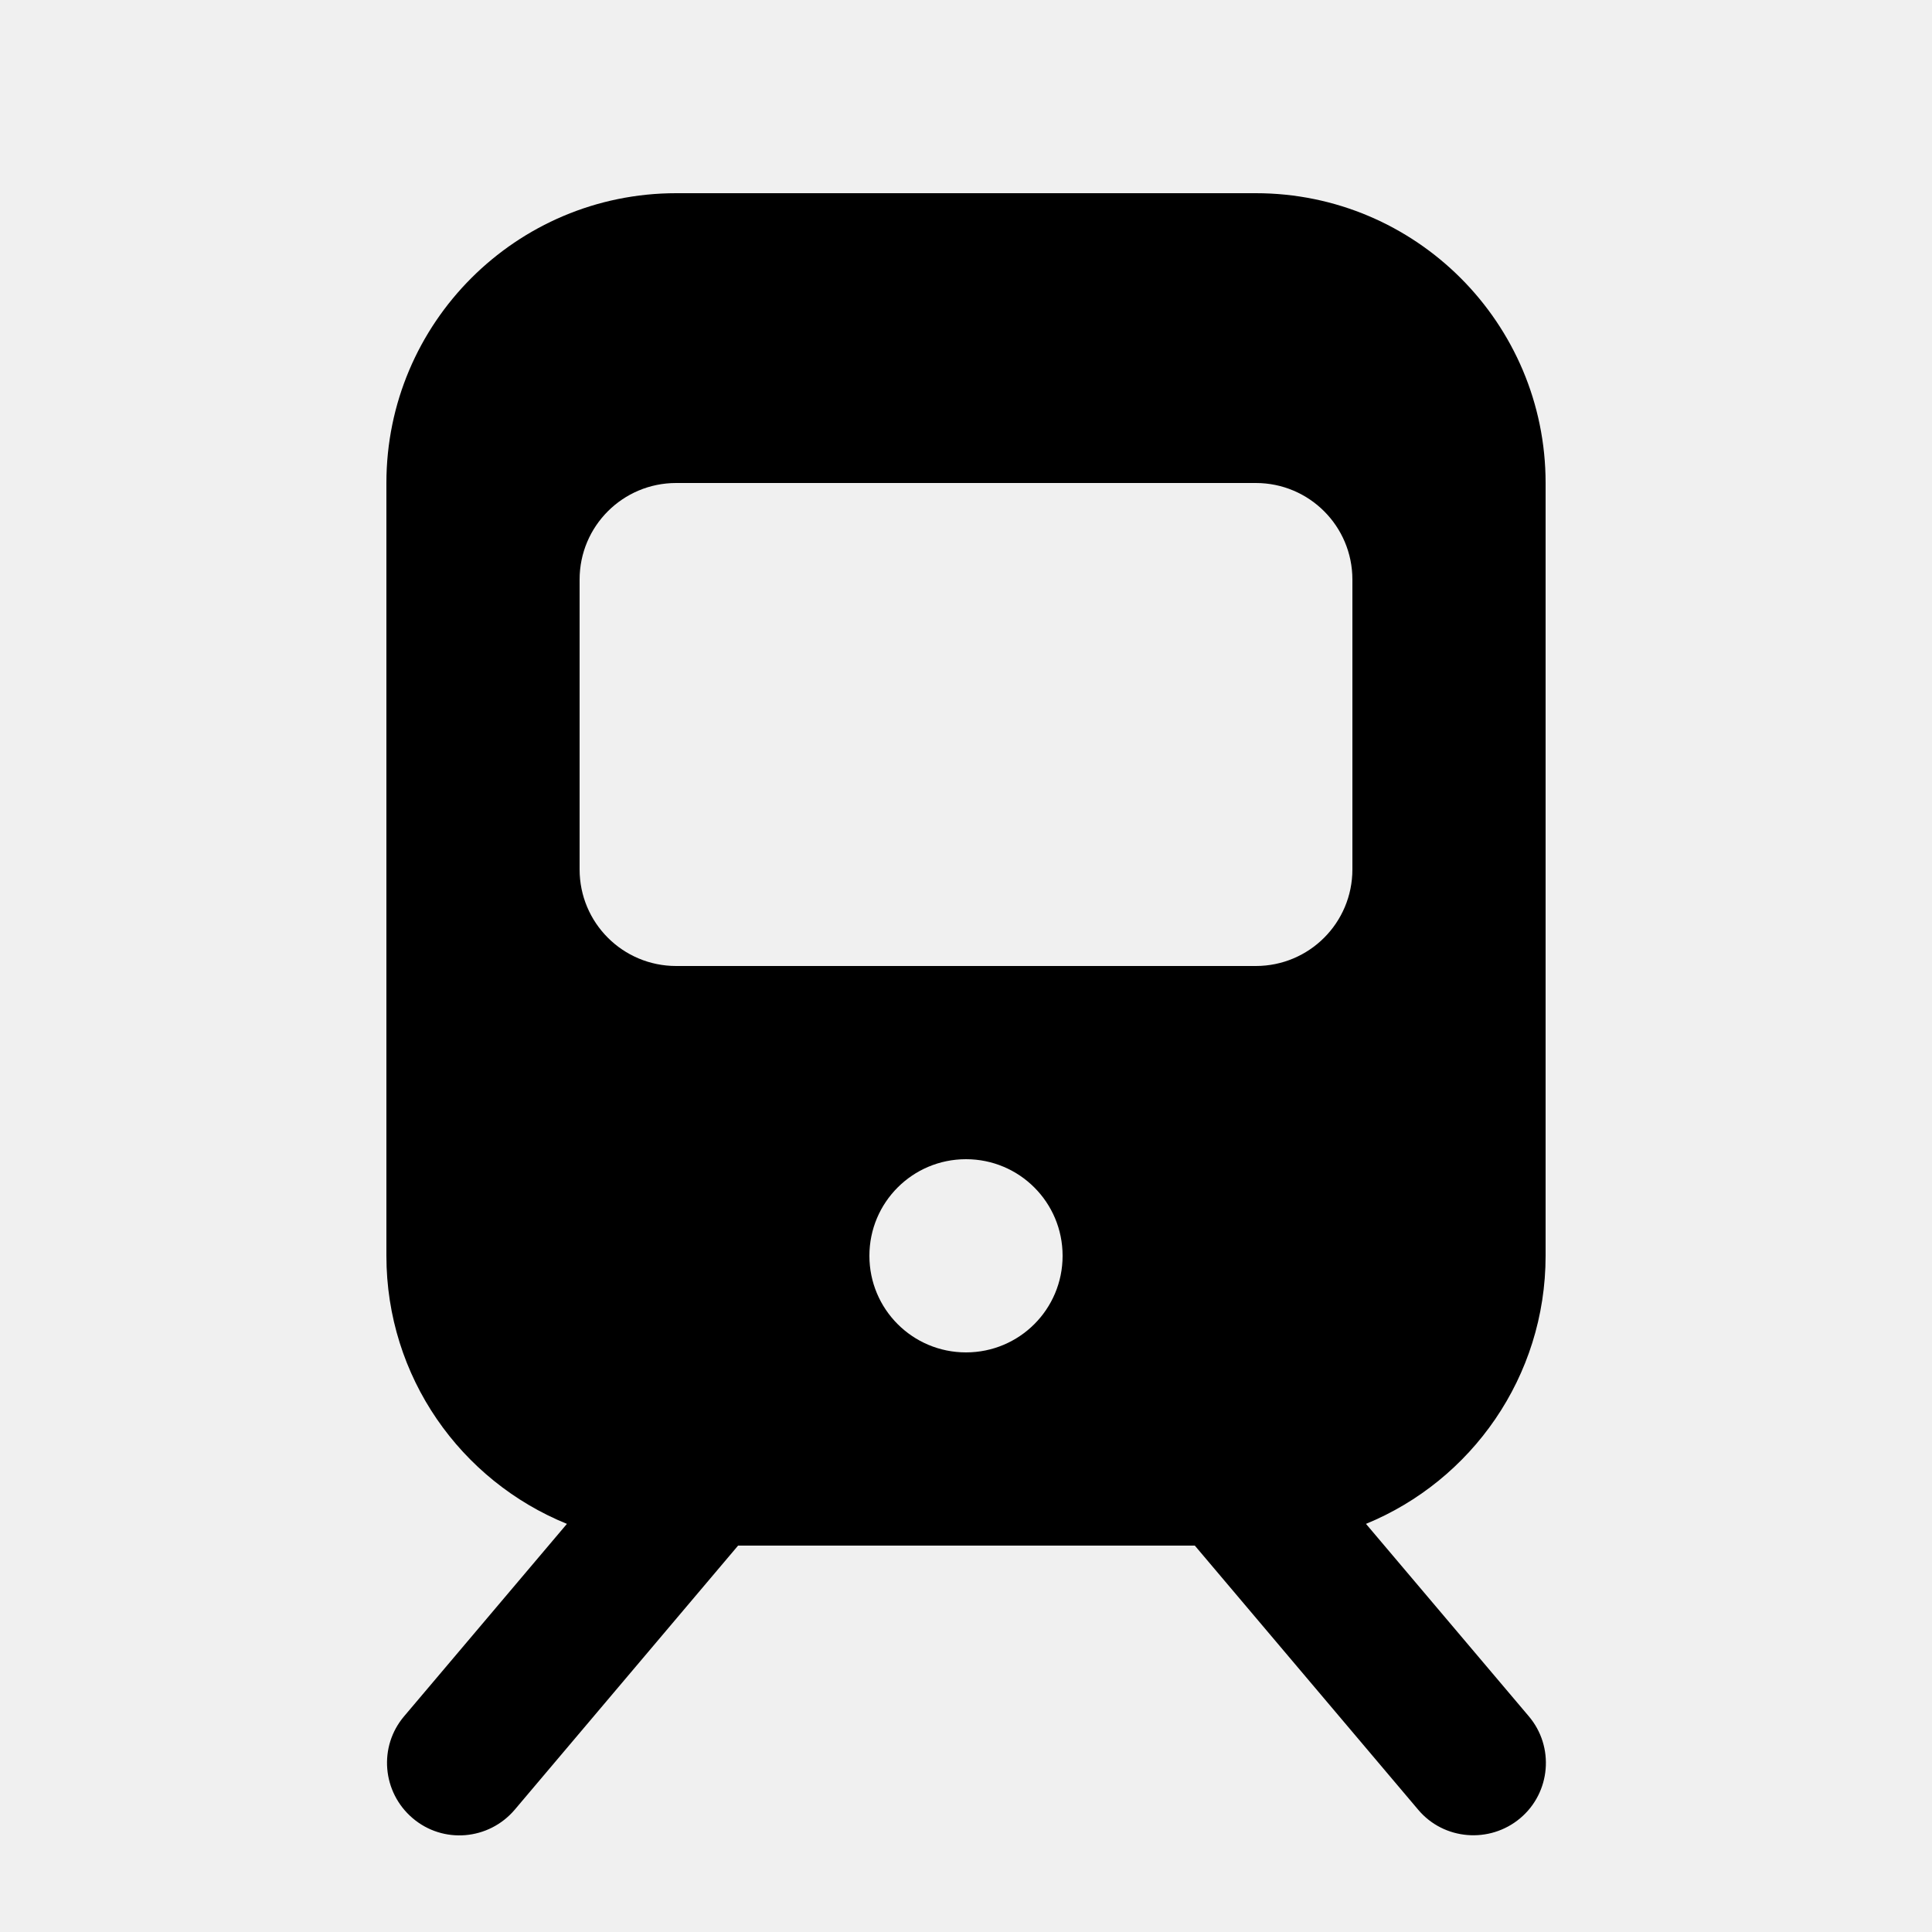
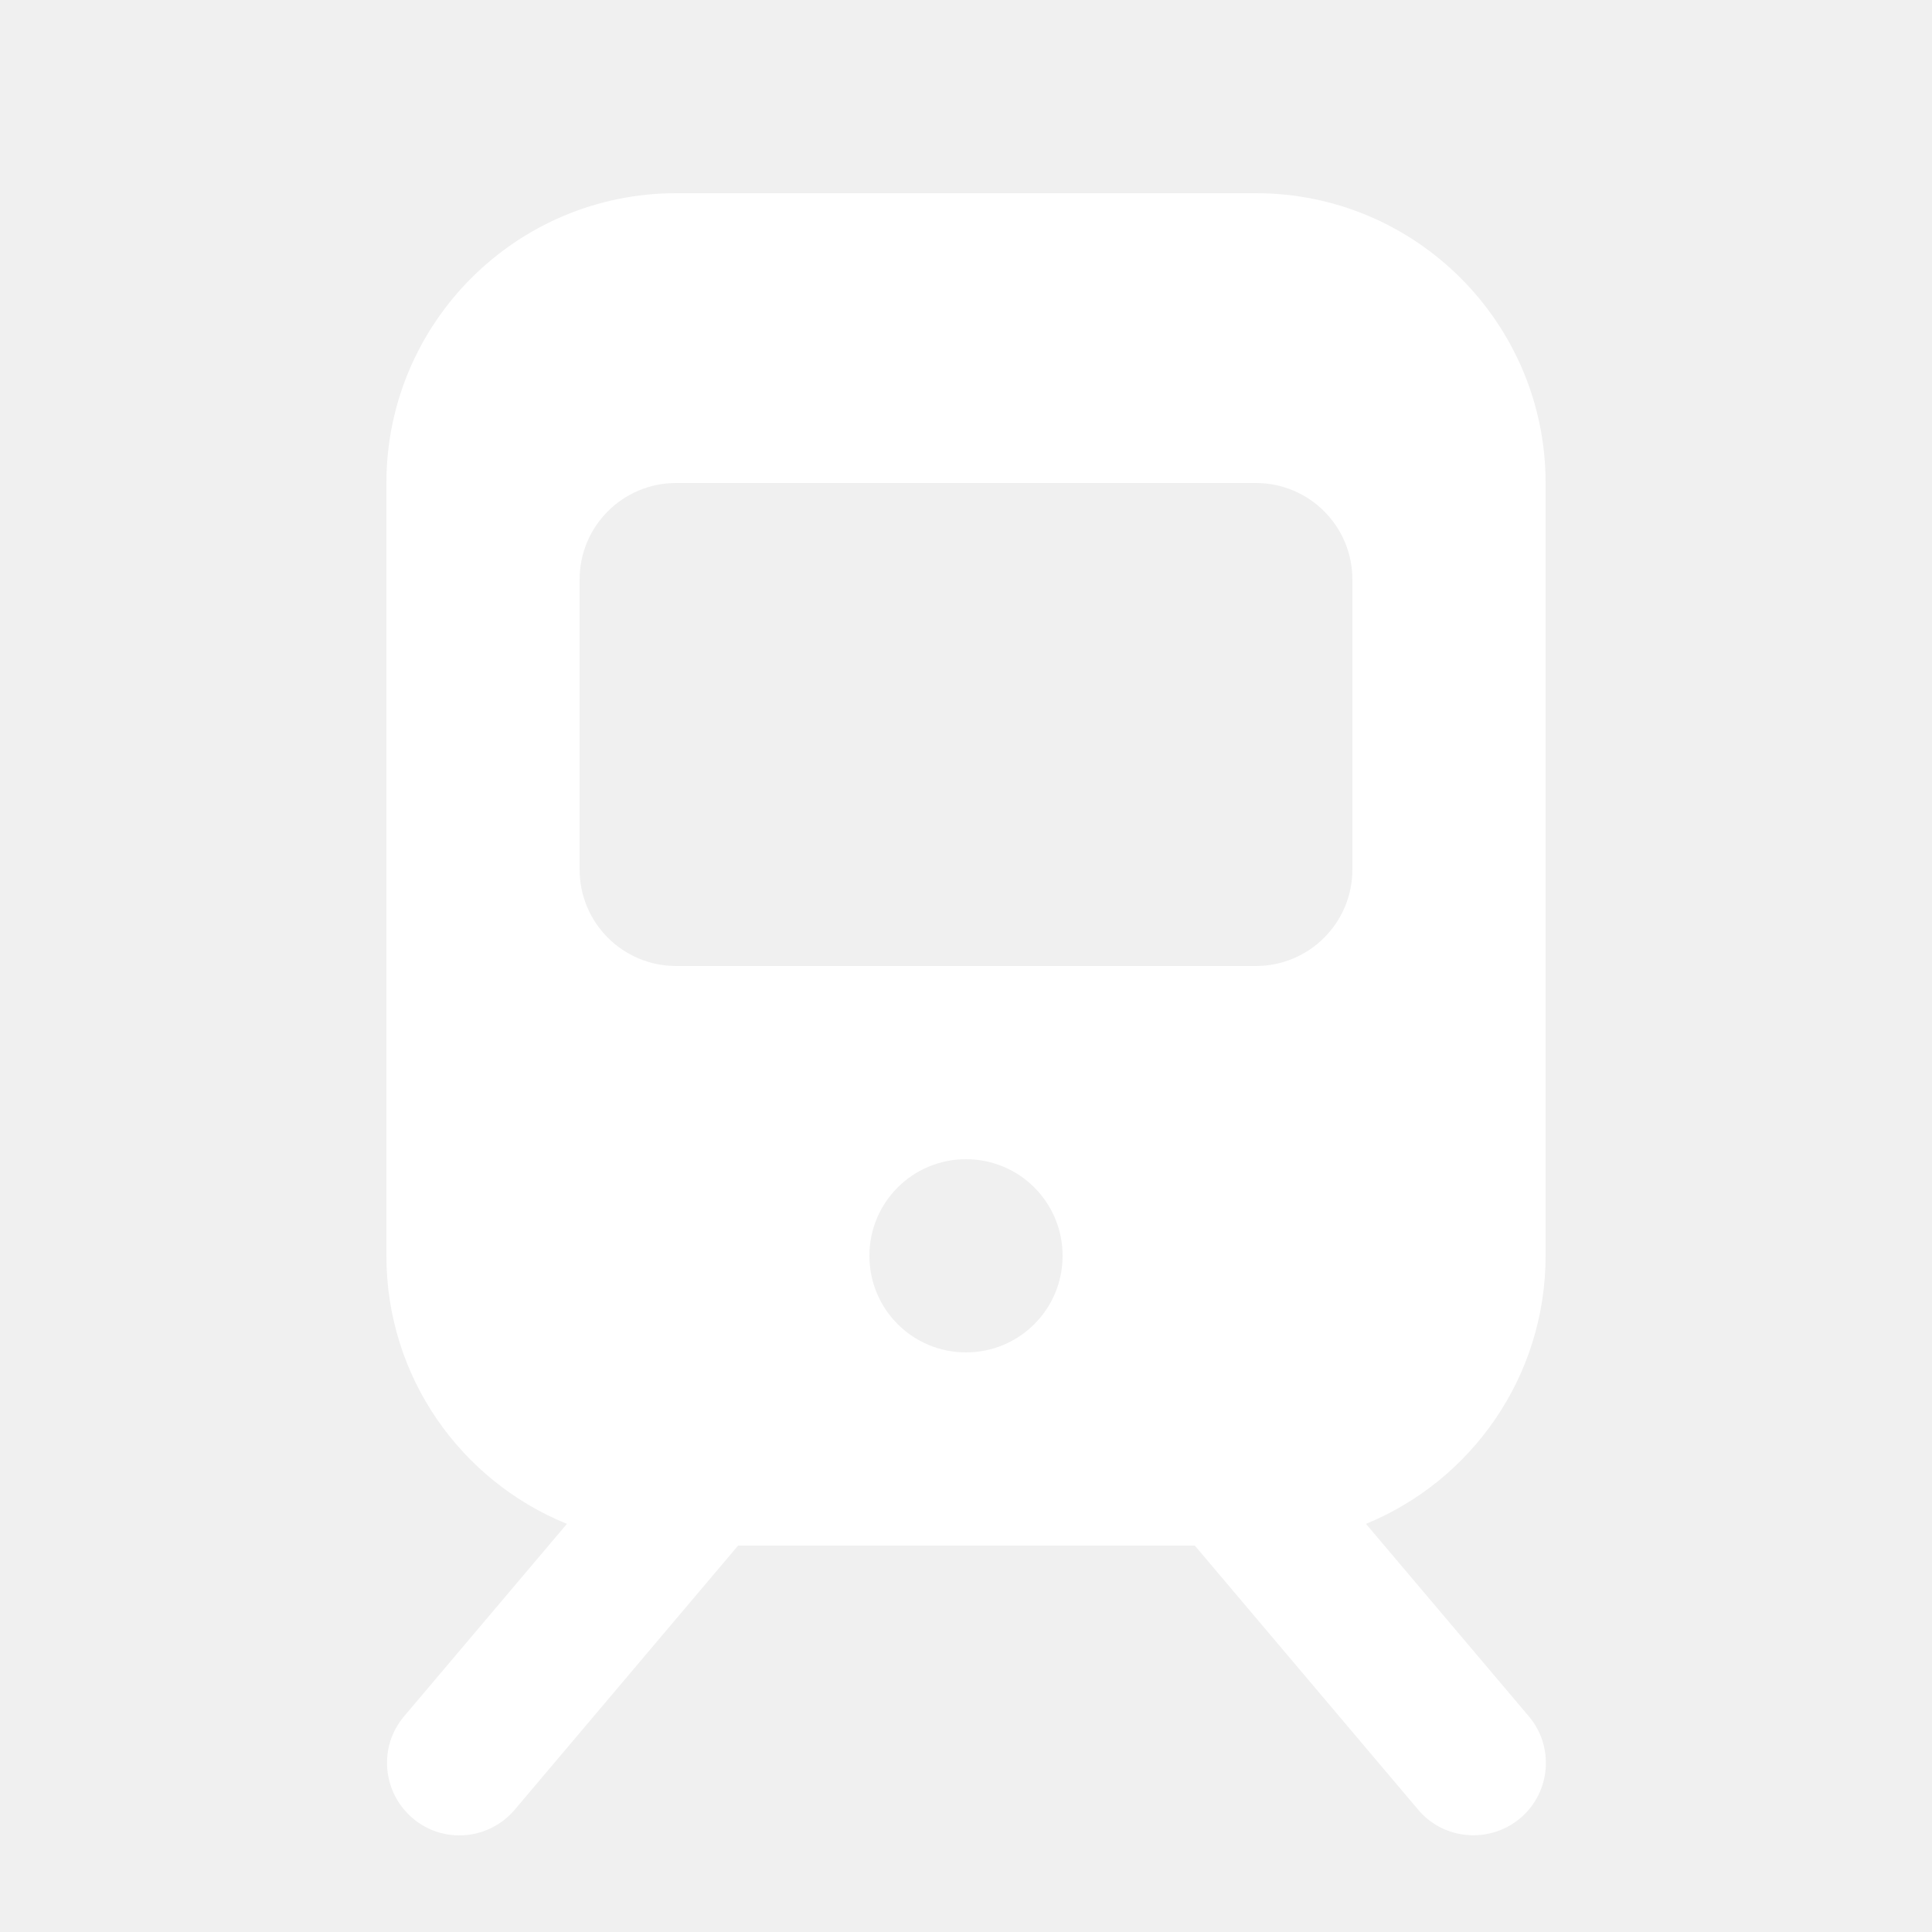
<svg xmlns="http://www.w3.org/2000/svg" viewBox="0 0 640 640">
-   <path d="M128 160C128 107 171 64 224 64L416 64C469 64 512 107 512 160L512 416C512 456.1 487.4 490.5 452.5 504.8L506.4 568.5C515 578.6 513.7 593.8 503.6 602.3C493.5 610.8 478.3 609.6 469.8 599.5L395.8 512L244.5 512L170.5 599.5C161.9 609.6 146.8 610.9 136.7 602.3C126.6 593.7 125.3 578.6 133.9 568.5L187.8 504.8C152.6 490.5 128 456.1 128 416L128 160zM192 192L192 288C192 305.7 206.3 320 224 320L416 320C433.7 320 448 305.7 448 288L448 192C448 174.3 433.7 160 416 160L224 160C206.3 160 192 174.3 192 192zM320 448C337.7 448 352 433.7 352 416C352 398.3 337.7 384 320 384C302.3 384 288 398.3 288 416C288 433.7 302.3 448 320 448z" />
+   <path fill="#FFFFFF" d="M128 160C128 107 171 64 224 64L416 64C469 64 512 107 512 160L512 416C512 456.1 487.4 490.5 452.5 504.8L506.4 568.5C515 578.6 513.7 593.8 503.6 602.3C493.5 610.8 478.3 609.6 469.8 599.5L395.8 512L244.5 512L170.5 599.5C161.9 609.6 146.8 610.9 136.7 602.3C126.6 593.7 125.3 578.6 133.9 568.5L187.8 504.8C152.6 490.5 128 456.1 128 416L128 160zM192 192L192 288C192 305.7 206.3 320 224 320L416 320C433.7 320 448 305.7 448 288L448 192C448 174.3 433.7 160 416 160L224 160C206.3 160 192 174.3 192 192zM320 448C337.7 448 352 433.7 352 416C352 398.3 337.7 384 320 384C302.3 384 288 398.3 288 416C288 433.7 302.3 448 320 448z" />
</svg>
